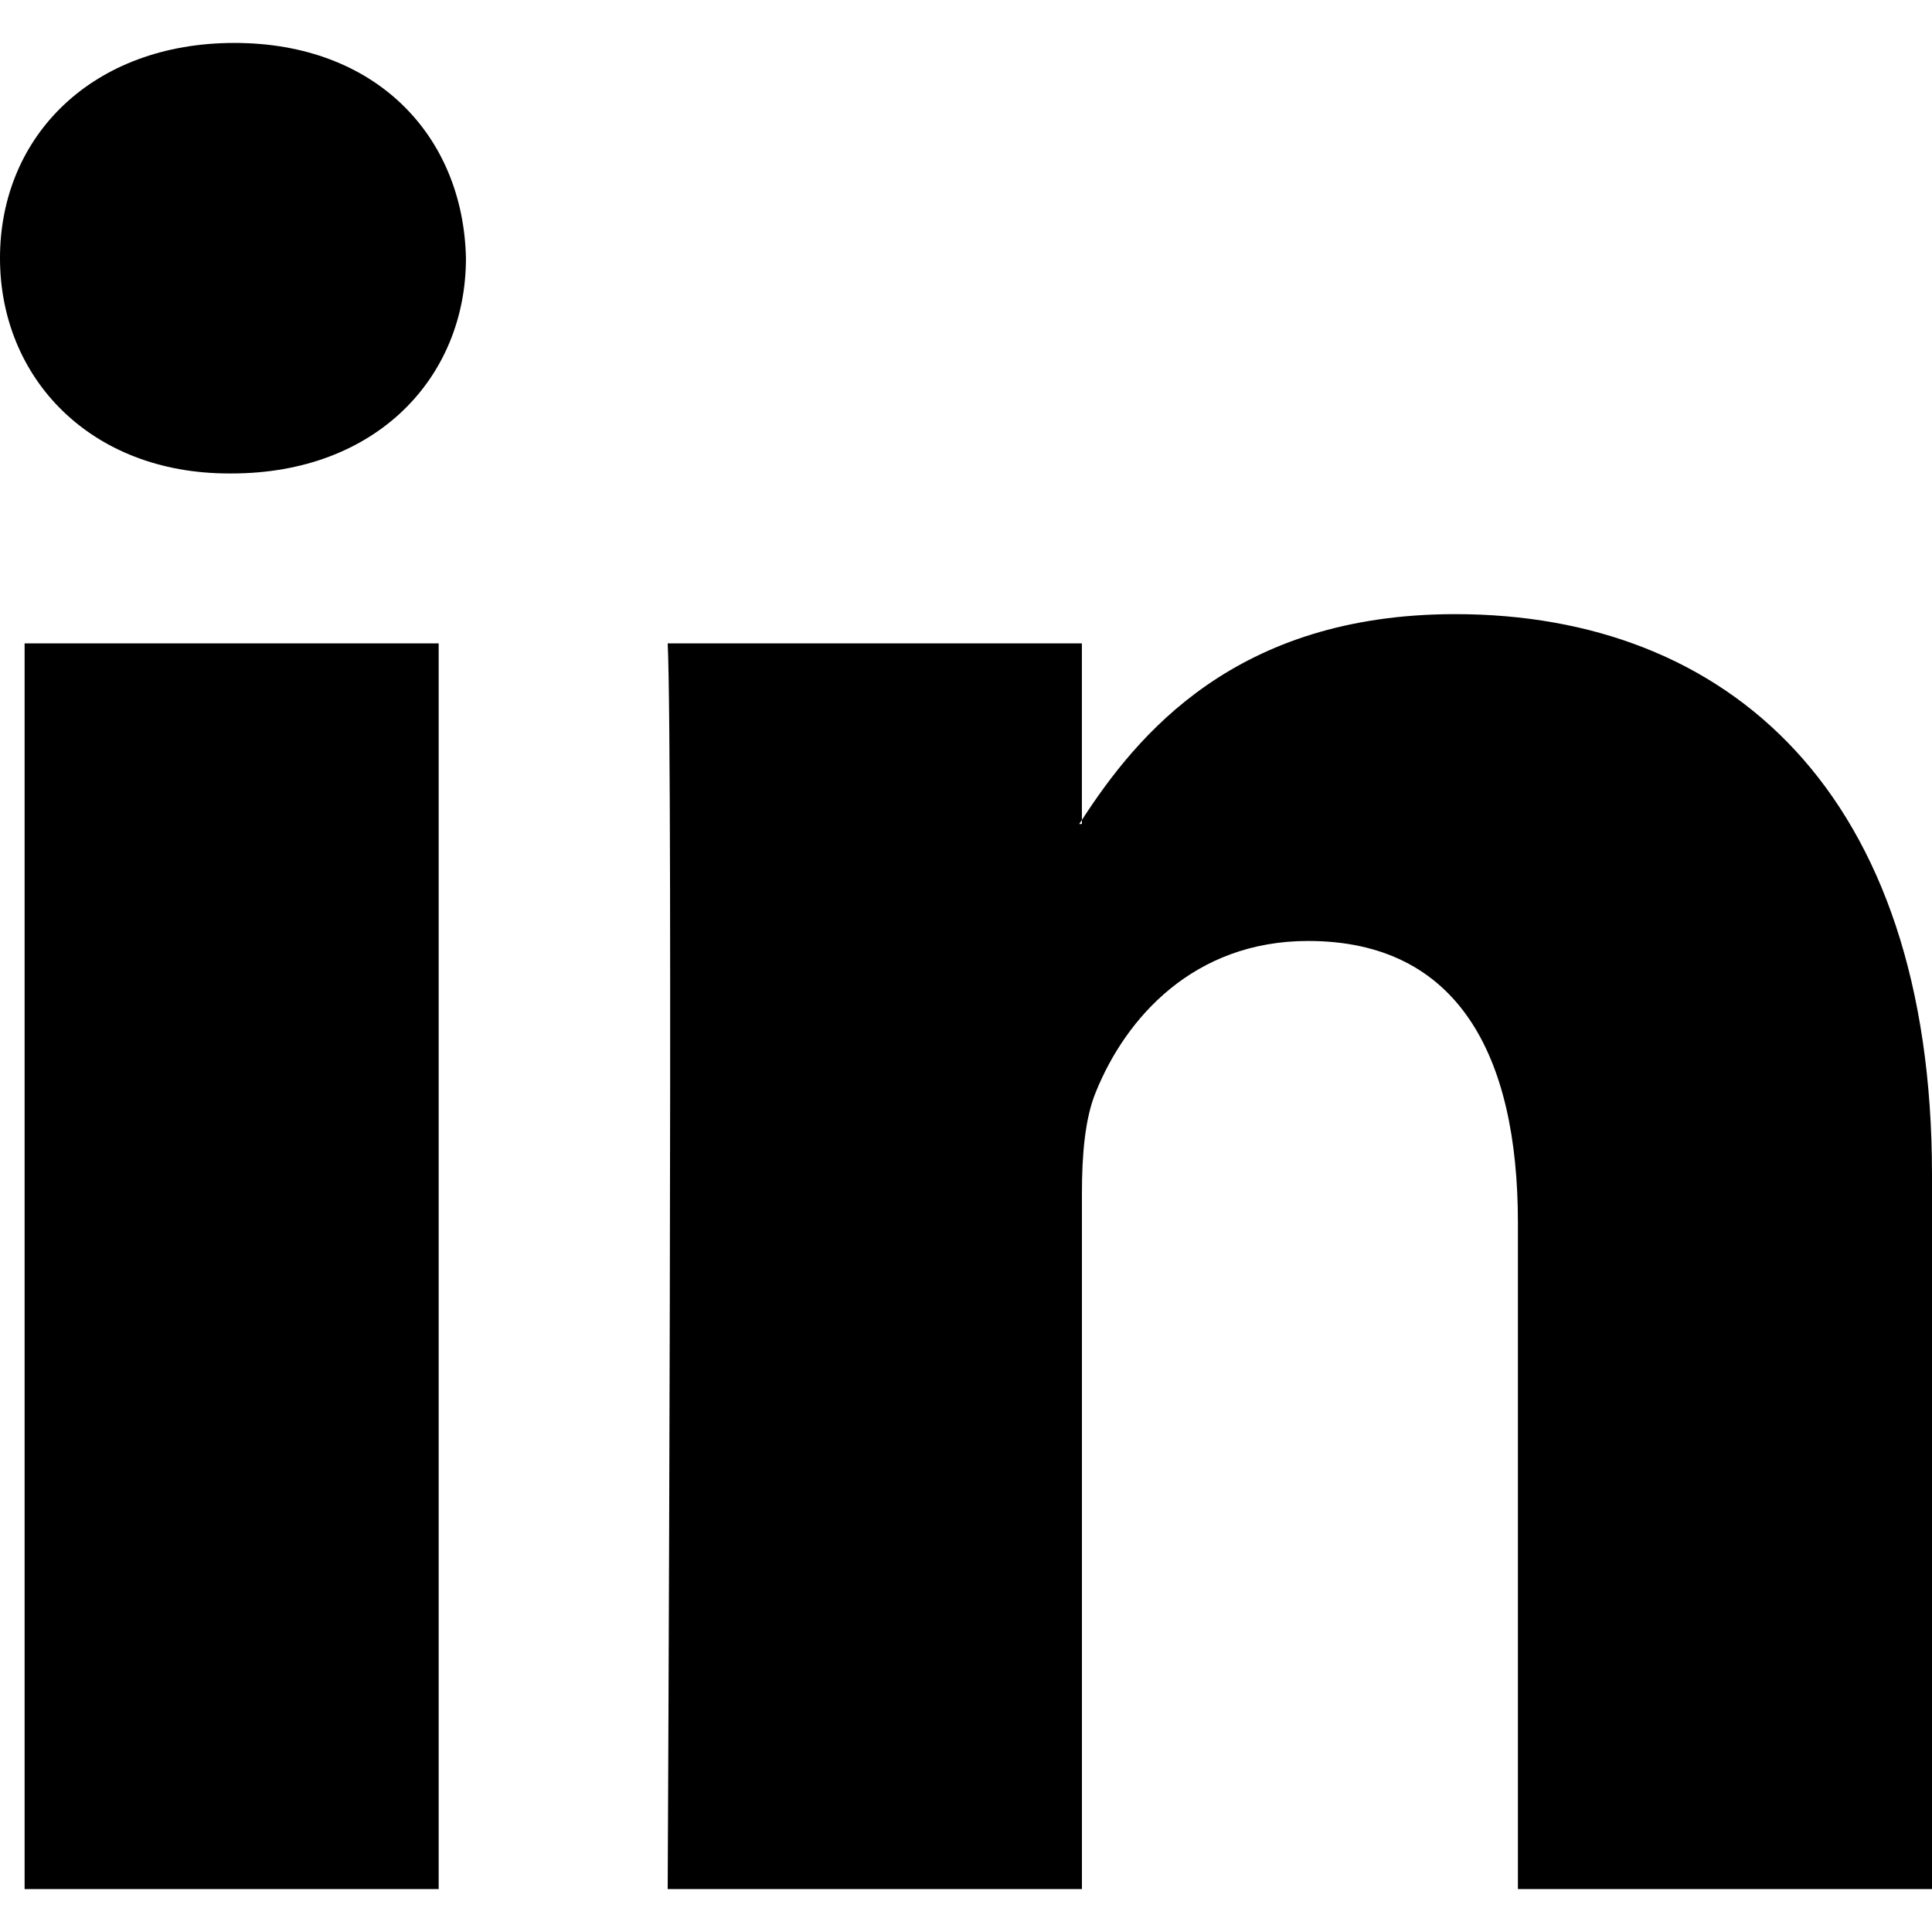
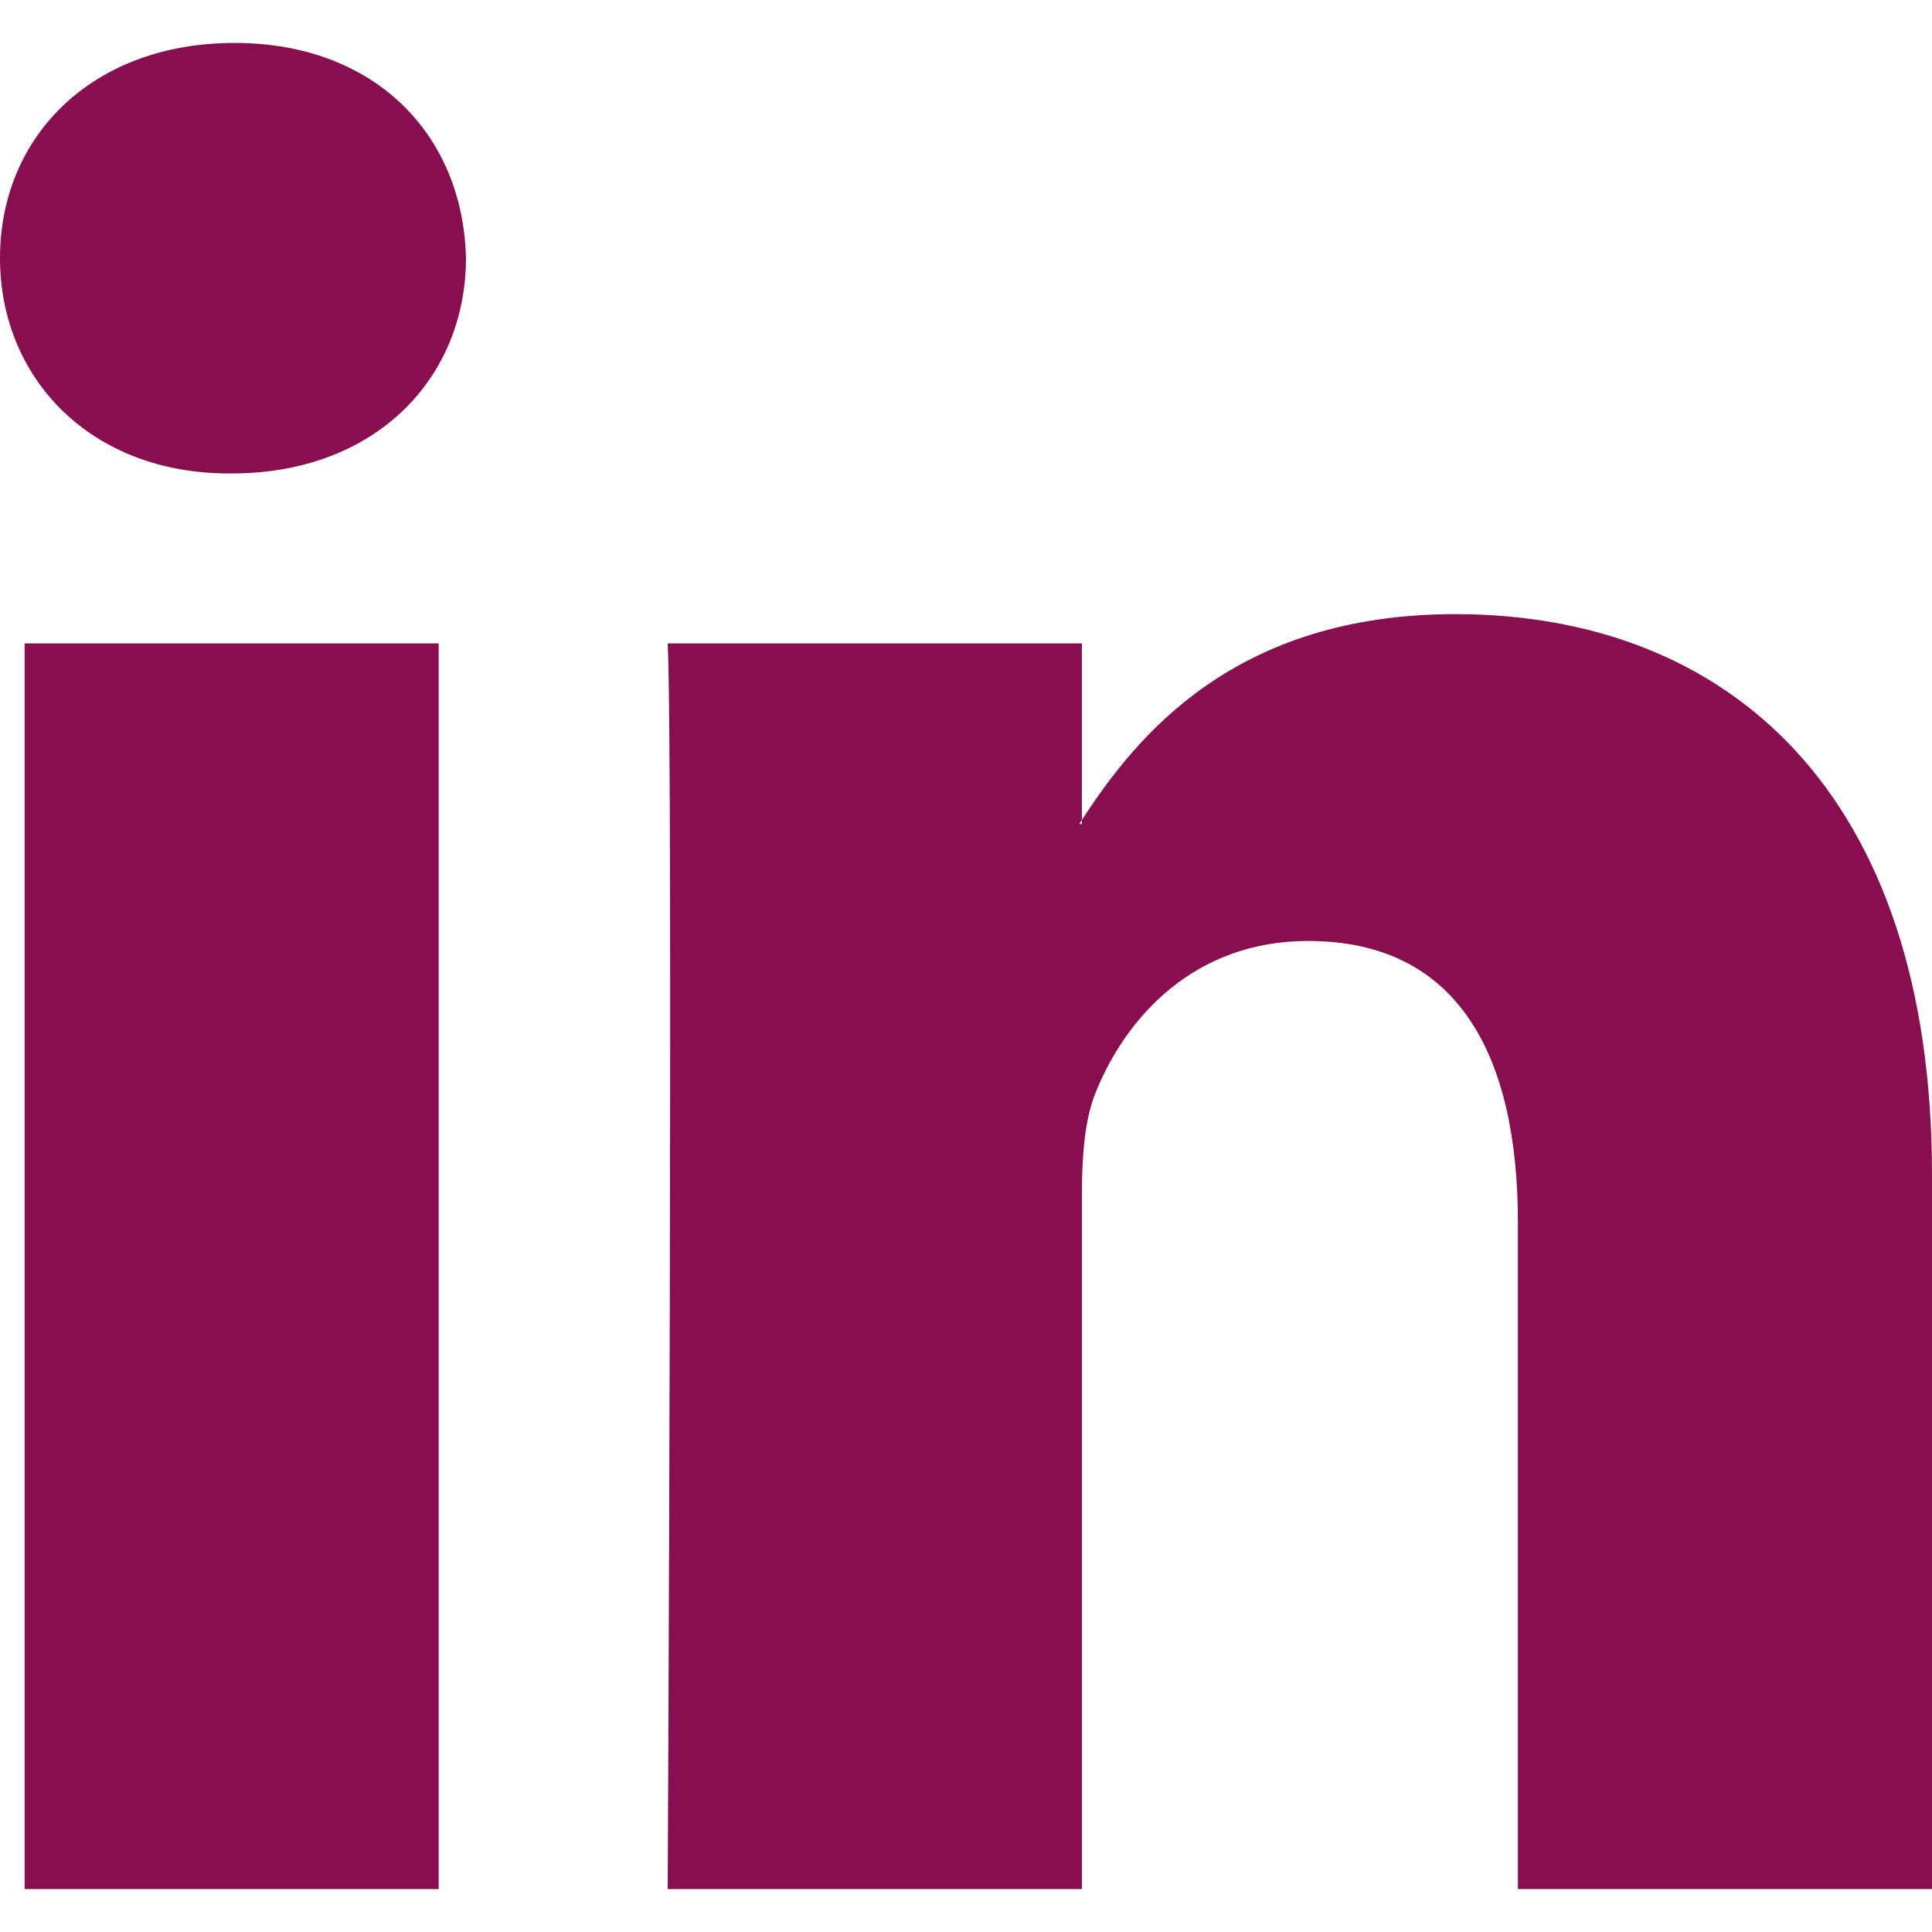
<svg xmlns="http://www.w3.org/2000/svg" version="1.1" id="Capa_1" x="0px" y="0px" width="430.117px" height="430.117px" viewBox="0 0 430.117 430.117" style="enable-background:new 0 0 430.117 430.117;" xml:space="preserve">
  <g>
-     <path id="LinkedIn" d="M430.117,261.543V420.56h-92.188V272.193c0-37.271-13.334-62.707-46.703-62.707   c-25.473,0-40.632,17.142-47.301,33.724c-2.432,5.928-3.058,14.179-3.058,22.477V420.56h-92.219c0,0,1.242-251.285,0-277.32h92.21   v39.309c-0.187,0.294-0.43,0.611-0.606,0.896h0.606v-0.896c12.251-18.869,34.13-45.824,83.102-45.824   C384.633,136.724,430.117,176.361,430.117,261.543z M52.183,9.558C20.635,9.558,0,30.251,0,57.463   c0,26.619,20.038,47.94,50.959,47.94h0.616c32.159,0,52.159-21.317,52.159-47.94C103.128,30.251,83.734,9.558,52.183,9.558z    M5.477,420.56h92.184v-277.32H5.477V420.56z" />
+     <path id="LinkedIn" d="M430.117,261.543V420.56h-92.188V272.193c0-37.271-13.334-62.707-46.703-62.707   c-25.473,0-40.632,17.142-47.301,33.724c-2.432,5.928-3.058,14.179-3.058,22.477V420.56h-92.219c0,0,1.242-251.285,0-277.32h92.21   v39.309c-0.187,0.294-0.43,0.611-0.606,0.896h0.606v-0.896c12.251-18.869,34.13-45.824,83.102-45.824   C384.633,136.724,430.117,176.361,430.117,261.543z M52.183,9.558C20.635,9.558,0,30.251,0,57.463   c0,26.619,20.038,47.94,50.959,47.94h0.616c32.159,0,52.159-21.317,52.159-47.94C103.128,30.251,83.734,9.558,52.183,9.558z    M5.477,420.56h92.184v-277.32H5.477V420.56z" fill="#880E4F" />
  </g>
</svg>
